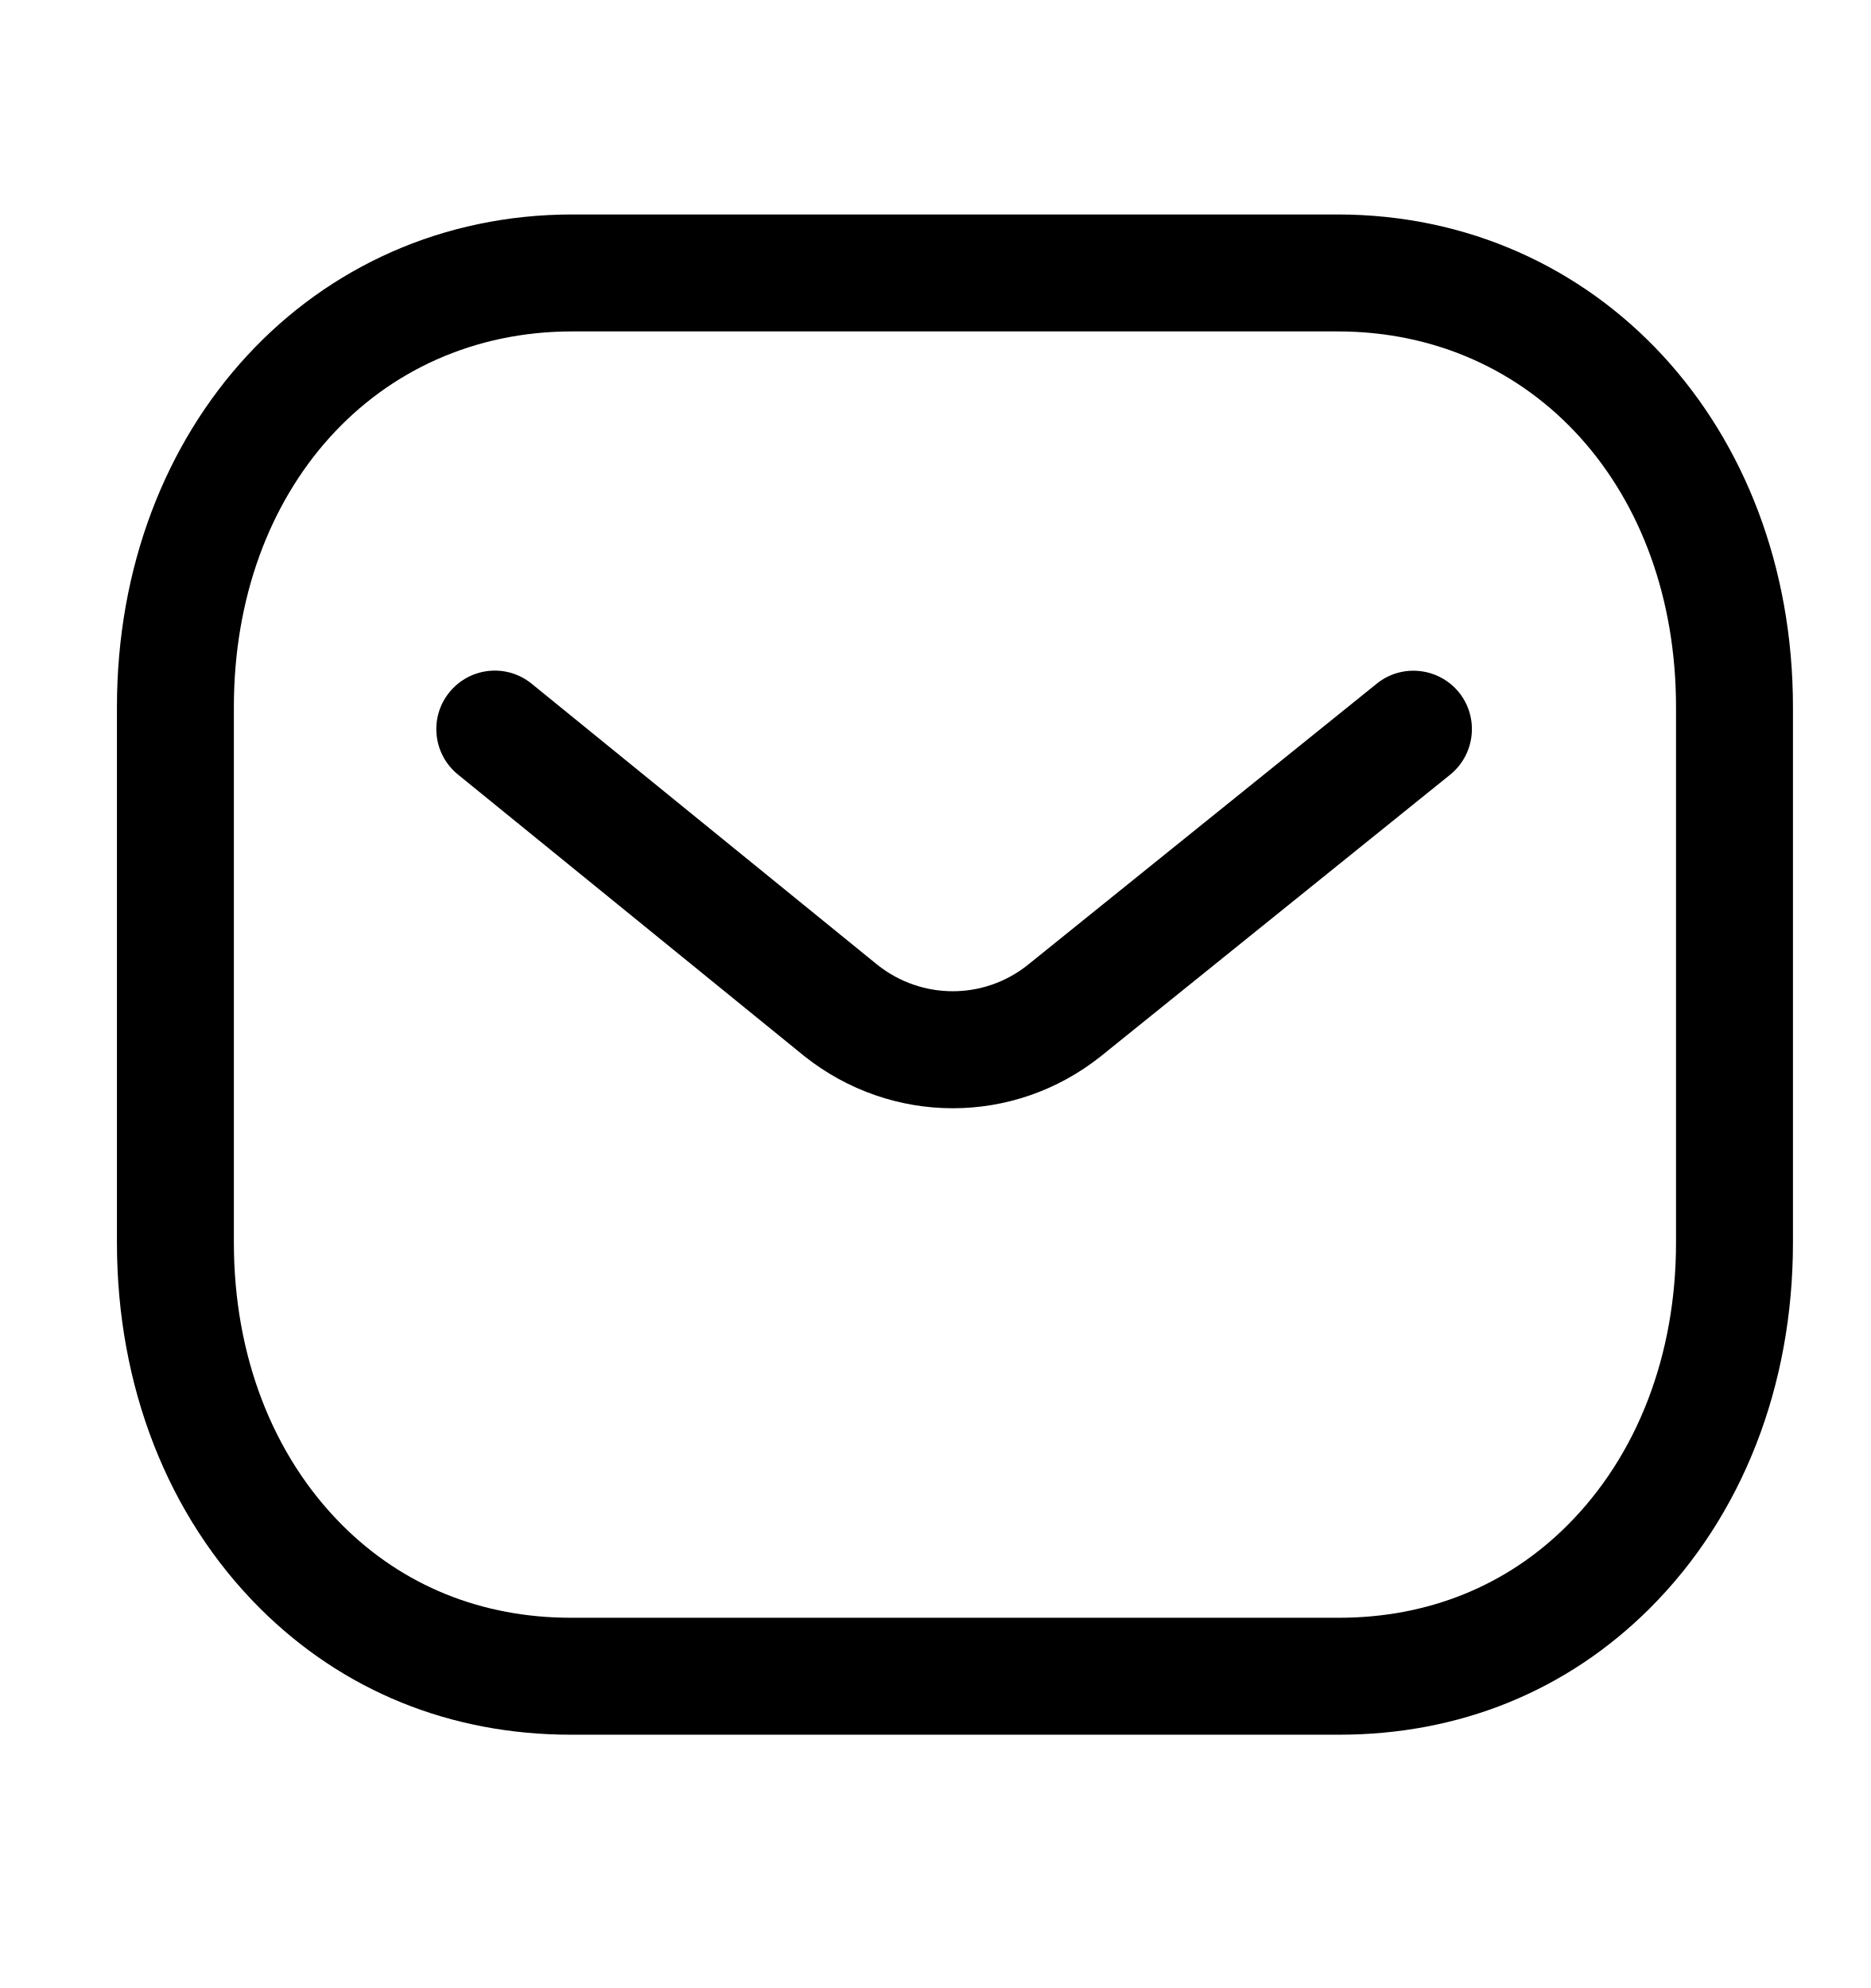
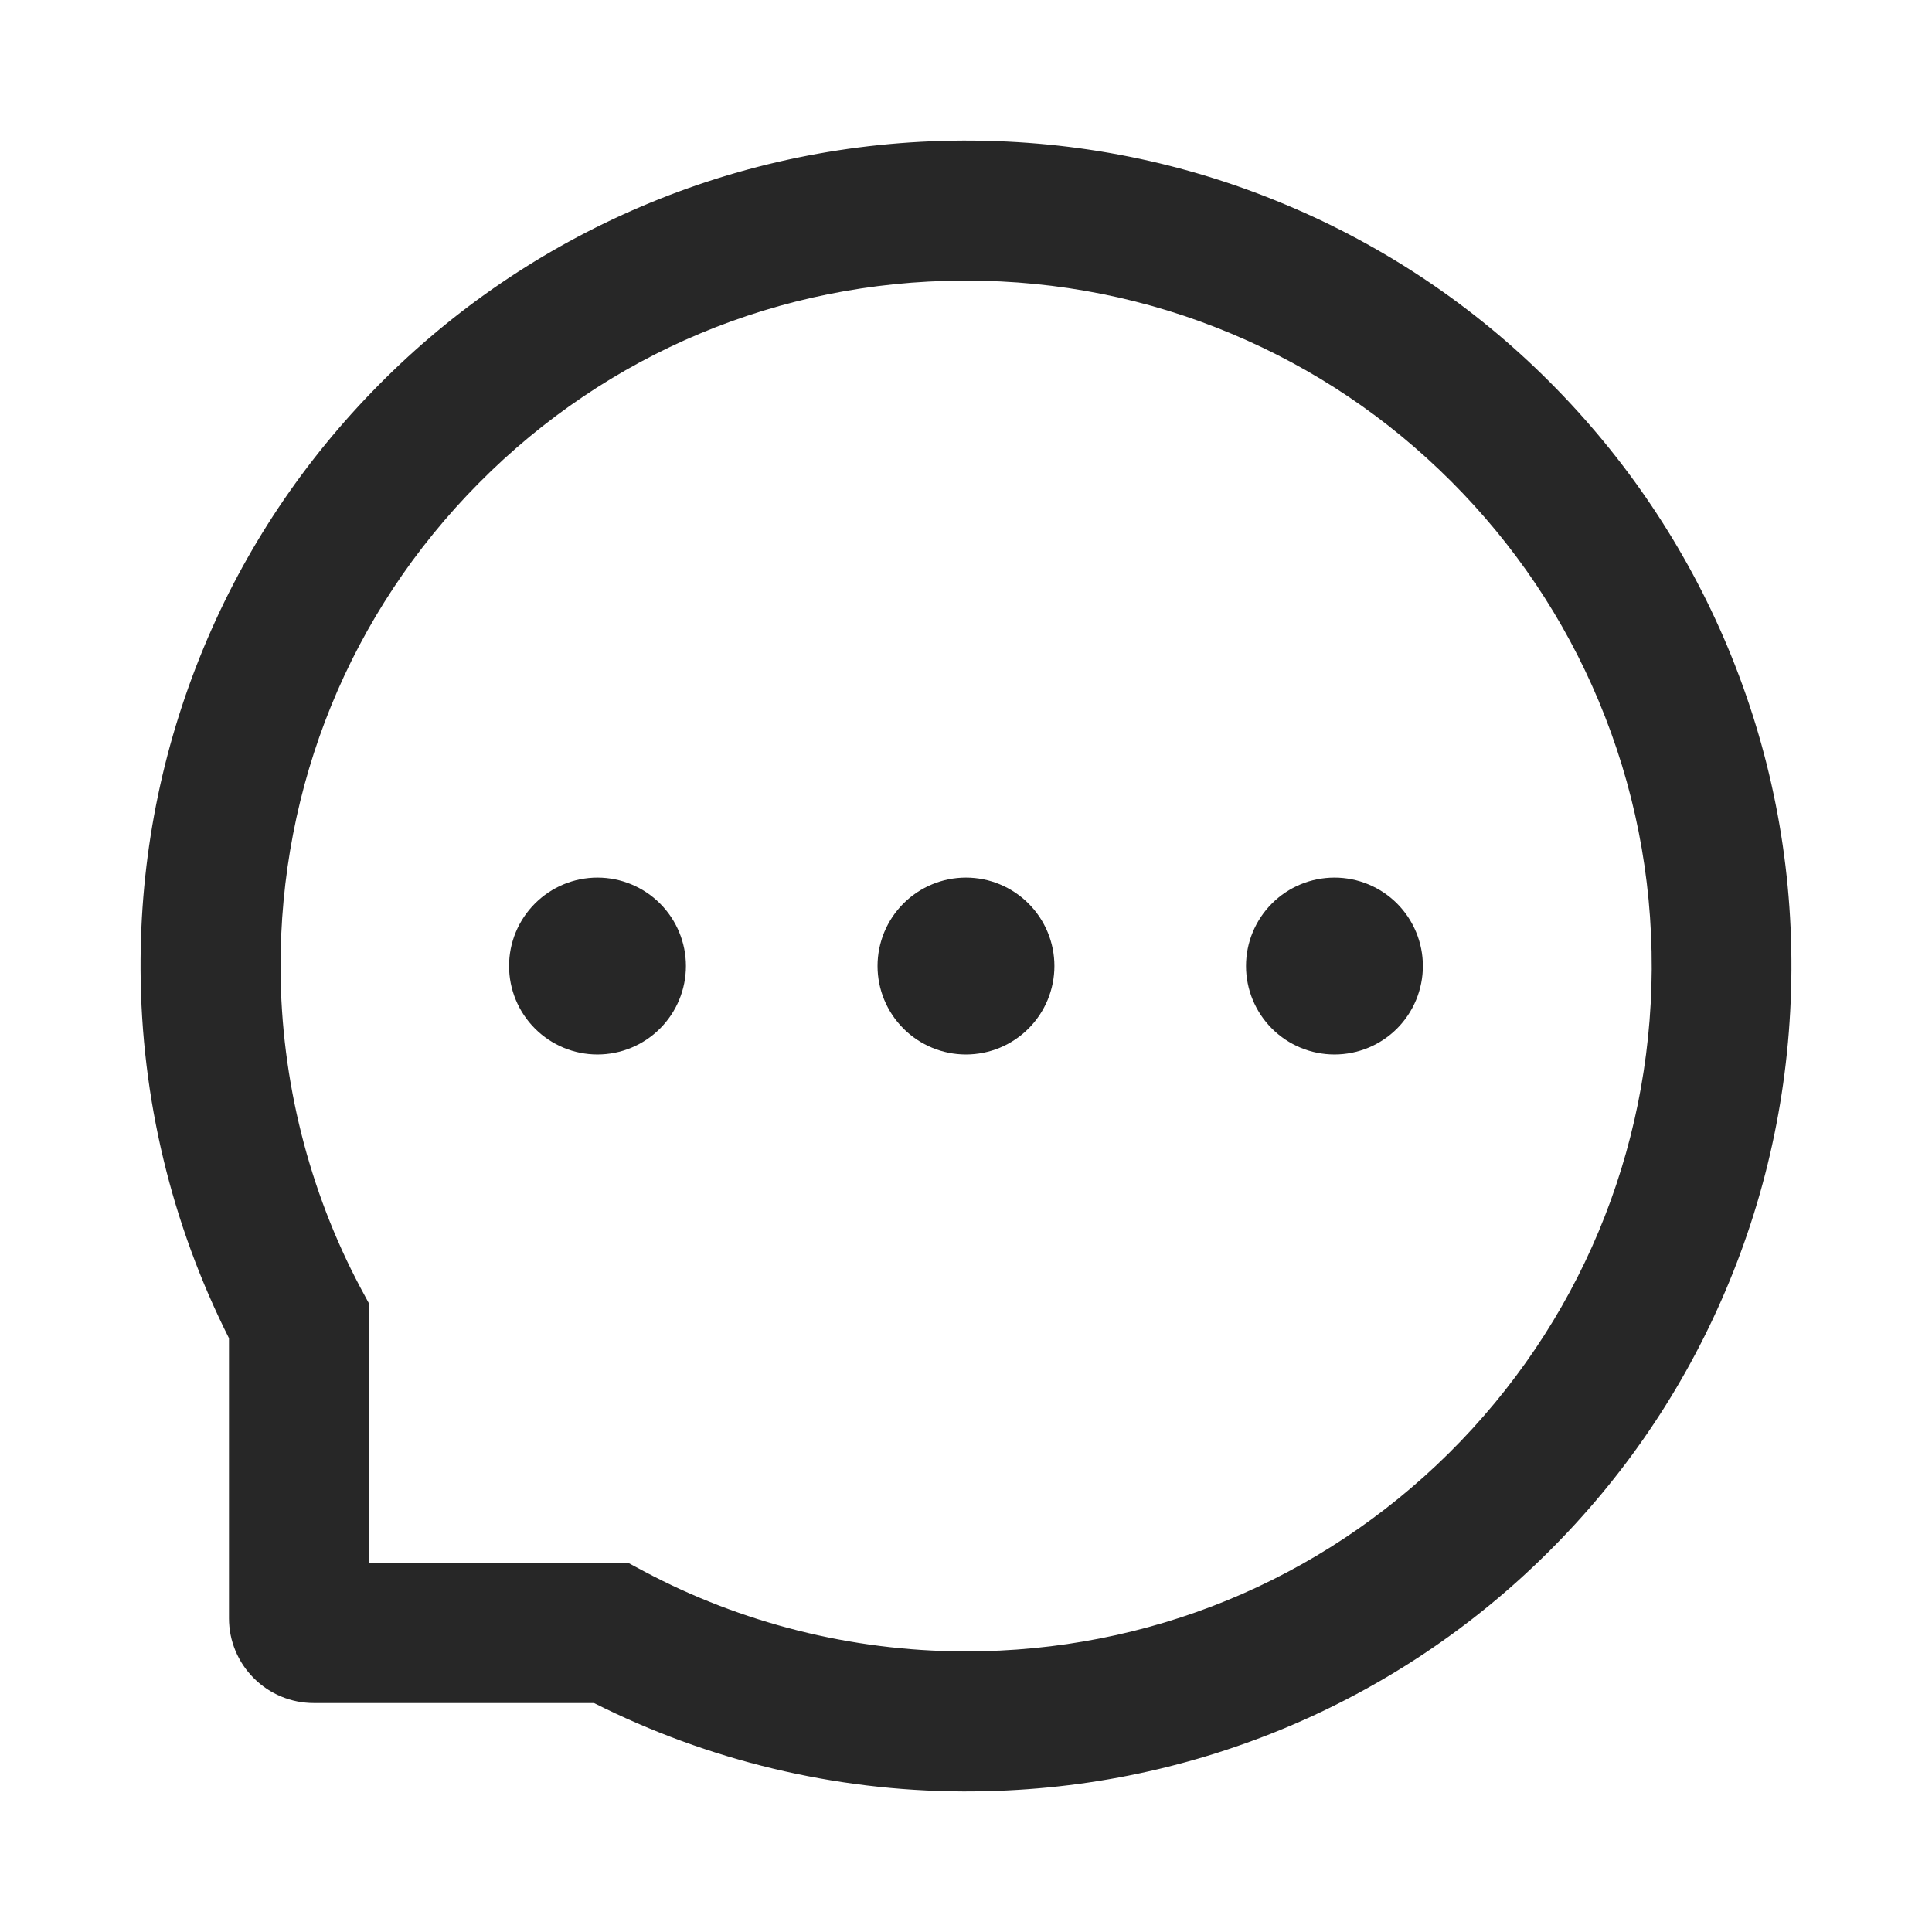
- <svg xmlns="http://www.w3.org/2000/svg" width="16" height="17" viewBox="0 0 16 17" fill="none">
-   <g id="Message">
-     <g id="Iconly/Light-Outline/Message">
-       <g id="Message_2">
-         <path id="Combined-Shape" fill-rule="evenodd" clip-rule="evenodd" d="M4.894 1.834C2.674 1.834 1 3.645 1 6.047V10.626C1 11.855 1.434 12.966 2.224 13.754C2.933 14.46 3.852 14.834 4.883 14.834H11.452C12.48 14.834 13.399 14.461 14.108 13.754C14.898 12.966 15.333 11.855 15.333 10.626V6.047C15.333 3.645 13.659 1.834 11.439 1.834H4.894ZM4.894 2.834H11.439C13.116 2.834 14.333 4.185 14.333 6.047V10.626C14.333 11.588 14.002 12.447 13.402 13.045C12.885 13.562 12.21 13.834 11.45 13.834H4.894C4.892 13.833 4.887 13.834 4.883 13.834C4.122 13.834 3.448 13.562 2.93 13.045C2.33 12.447 2 11.588 2 10.626V6.047C2 4.185 3.217 2.834 4.894 2.834ZM3.843 5.92C3.669 6.134 3.702 6.449 3.916 6.623L6.878 9.031C7.253 9.329 7.701 9.477 8.148 9.477C8.594 9.477 9.039 9.33 9.411 9.035L12.401 6.625C12.616 6.451 12.65 6.136 12.477 5.921C12.303 5.707 11.988 5.673 11.774 5.846L8.786 8.254C8.411 8.551 7.882 8.551 7.504 8.251L4.547 5.847C4.332 5.672 4.018 5.705 3.843 5.92Z" fill="black" />
-       </g>
-     </g>
-   </g>
+ <svg xmlns="http://www.w3.org/2000/svg" width="29" height="29" viewBox="0 0 29 29" fill="none">
+   <path d="M13.172 14.5C13.172 14.852 13.312 15.19 13.561 15.439C13.81 15.688 14.148 15.828 14.499 15.828C14.852 15.828 15.189 15.688 15.438 15.439C15.687 15.19 15.827 14.852 15.827 14.5C15.827 14.148 15.687 13.811 15.438 13.562C15.189 13.313 14.852 13.173 14.499 13.173C14.148 13.173 13.81 13.313 13.561 13.562C13.312 13.811 13.172 14.148 13.172 14.5ZM18.703 14.5C18.703 14.852 18.843 15.19 19.092 15.439C19.341 15.688 19.679 15.828 20.031 15.828C20.383 15.828 20.721 15.688 20.97 15.439C21.218 15.19 21.358 14.852 21.358 14.5C21.358 14.148 21.218 13.811 20.97 13.562C20.721 13.313 20.383 13.173 20.031 13.173C19.679 13.173 19.341 13.313 19.092 13.562C18.843 13.811 18.703 14.148 18.703 14.5ZM7.641 14.5C7.641 14.852 7.781 15.19 8.03 15.439C8.279 15.688 8.616 15.828 8.968 15.828C9.32 15.828 9.658 15.688 9.907 15.439C10.156 15.19 10.296 14.852 10.296 14.5C10.296 14.148 10.156 13.811 9.907 13.562C9.658 13.313 9.32 13.173 8.968 13.173C8.616 13.173 8.279 13.313 8.03 13.562C7.781 13.811 7.641 14.148 7.641 14.5ZM25.927 9.699C25.302 8.214 24.406 6.881 23.264 5.736C22.13 4.598 20.783 3.693 19.301 3.073C17.78 2.434 16.164 2.11 14.499 2.11H14.444C12.768 2.119 11.145 2.451 9.618 3.103C8.148 3.73 6.815 4.636 5.691 5.772C4.56 6.914 3.672 8.242 3.058 9.721C2.422 11.254 2.101 12.883 2.11 14.558C2.119 16.479 2.573 18.371 3.437 20.087V24.291C3.437 24.628 3.571 24.952 3.81 25.19C4.048 25.429 4.372 25.563 4.709 25.563H8.916C10.631 26.427 12.524 26.881 14.444 26.89H14.502C16.159 26.89 17.766 26.57 19.279 25.942C20.753 25.329 22.095 24.435 23.228 23.309C24.37 22.178 25.269 20.856 25.897 19.382C26.549 17.855 26.881 16.232 26.89 14.556C26.898 12.871 26.572 11.237 25.927 9.699ZM21.748 21.813C19.809 23.732 17.238 24.788 14.499 24.788H14.453C12.785 24.78 11.128 24.365 9.665 23.585L9.433 23.461H5.539V19.567L5.414 19.335C4.635 17.872 4.22 16.215 4.211 14.547C4.2 11.79 5.254 9.201 7.187 7.252C9.118 5.302 11.698 4.223 14.455 4.212H14.502C15.885 4.212 17.226 4.48 18.49 5.011C19.724 5.529 20.83 6.273 21.781 7.224C22.73 8.173 23.477 9.282 23.994 10.515C24.53 11.793 24.799 13.148 24.793 14.547C24.777 17.302 23.695 19.882 21.748 21.813Z" fill="#272727" />
</svg>
